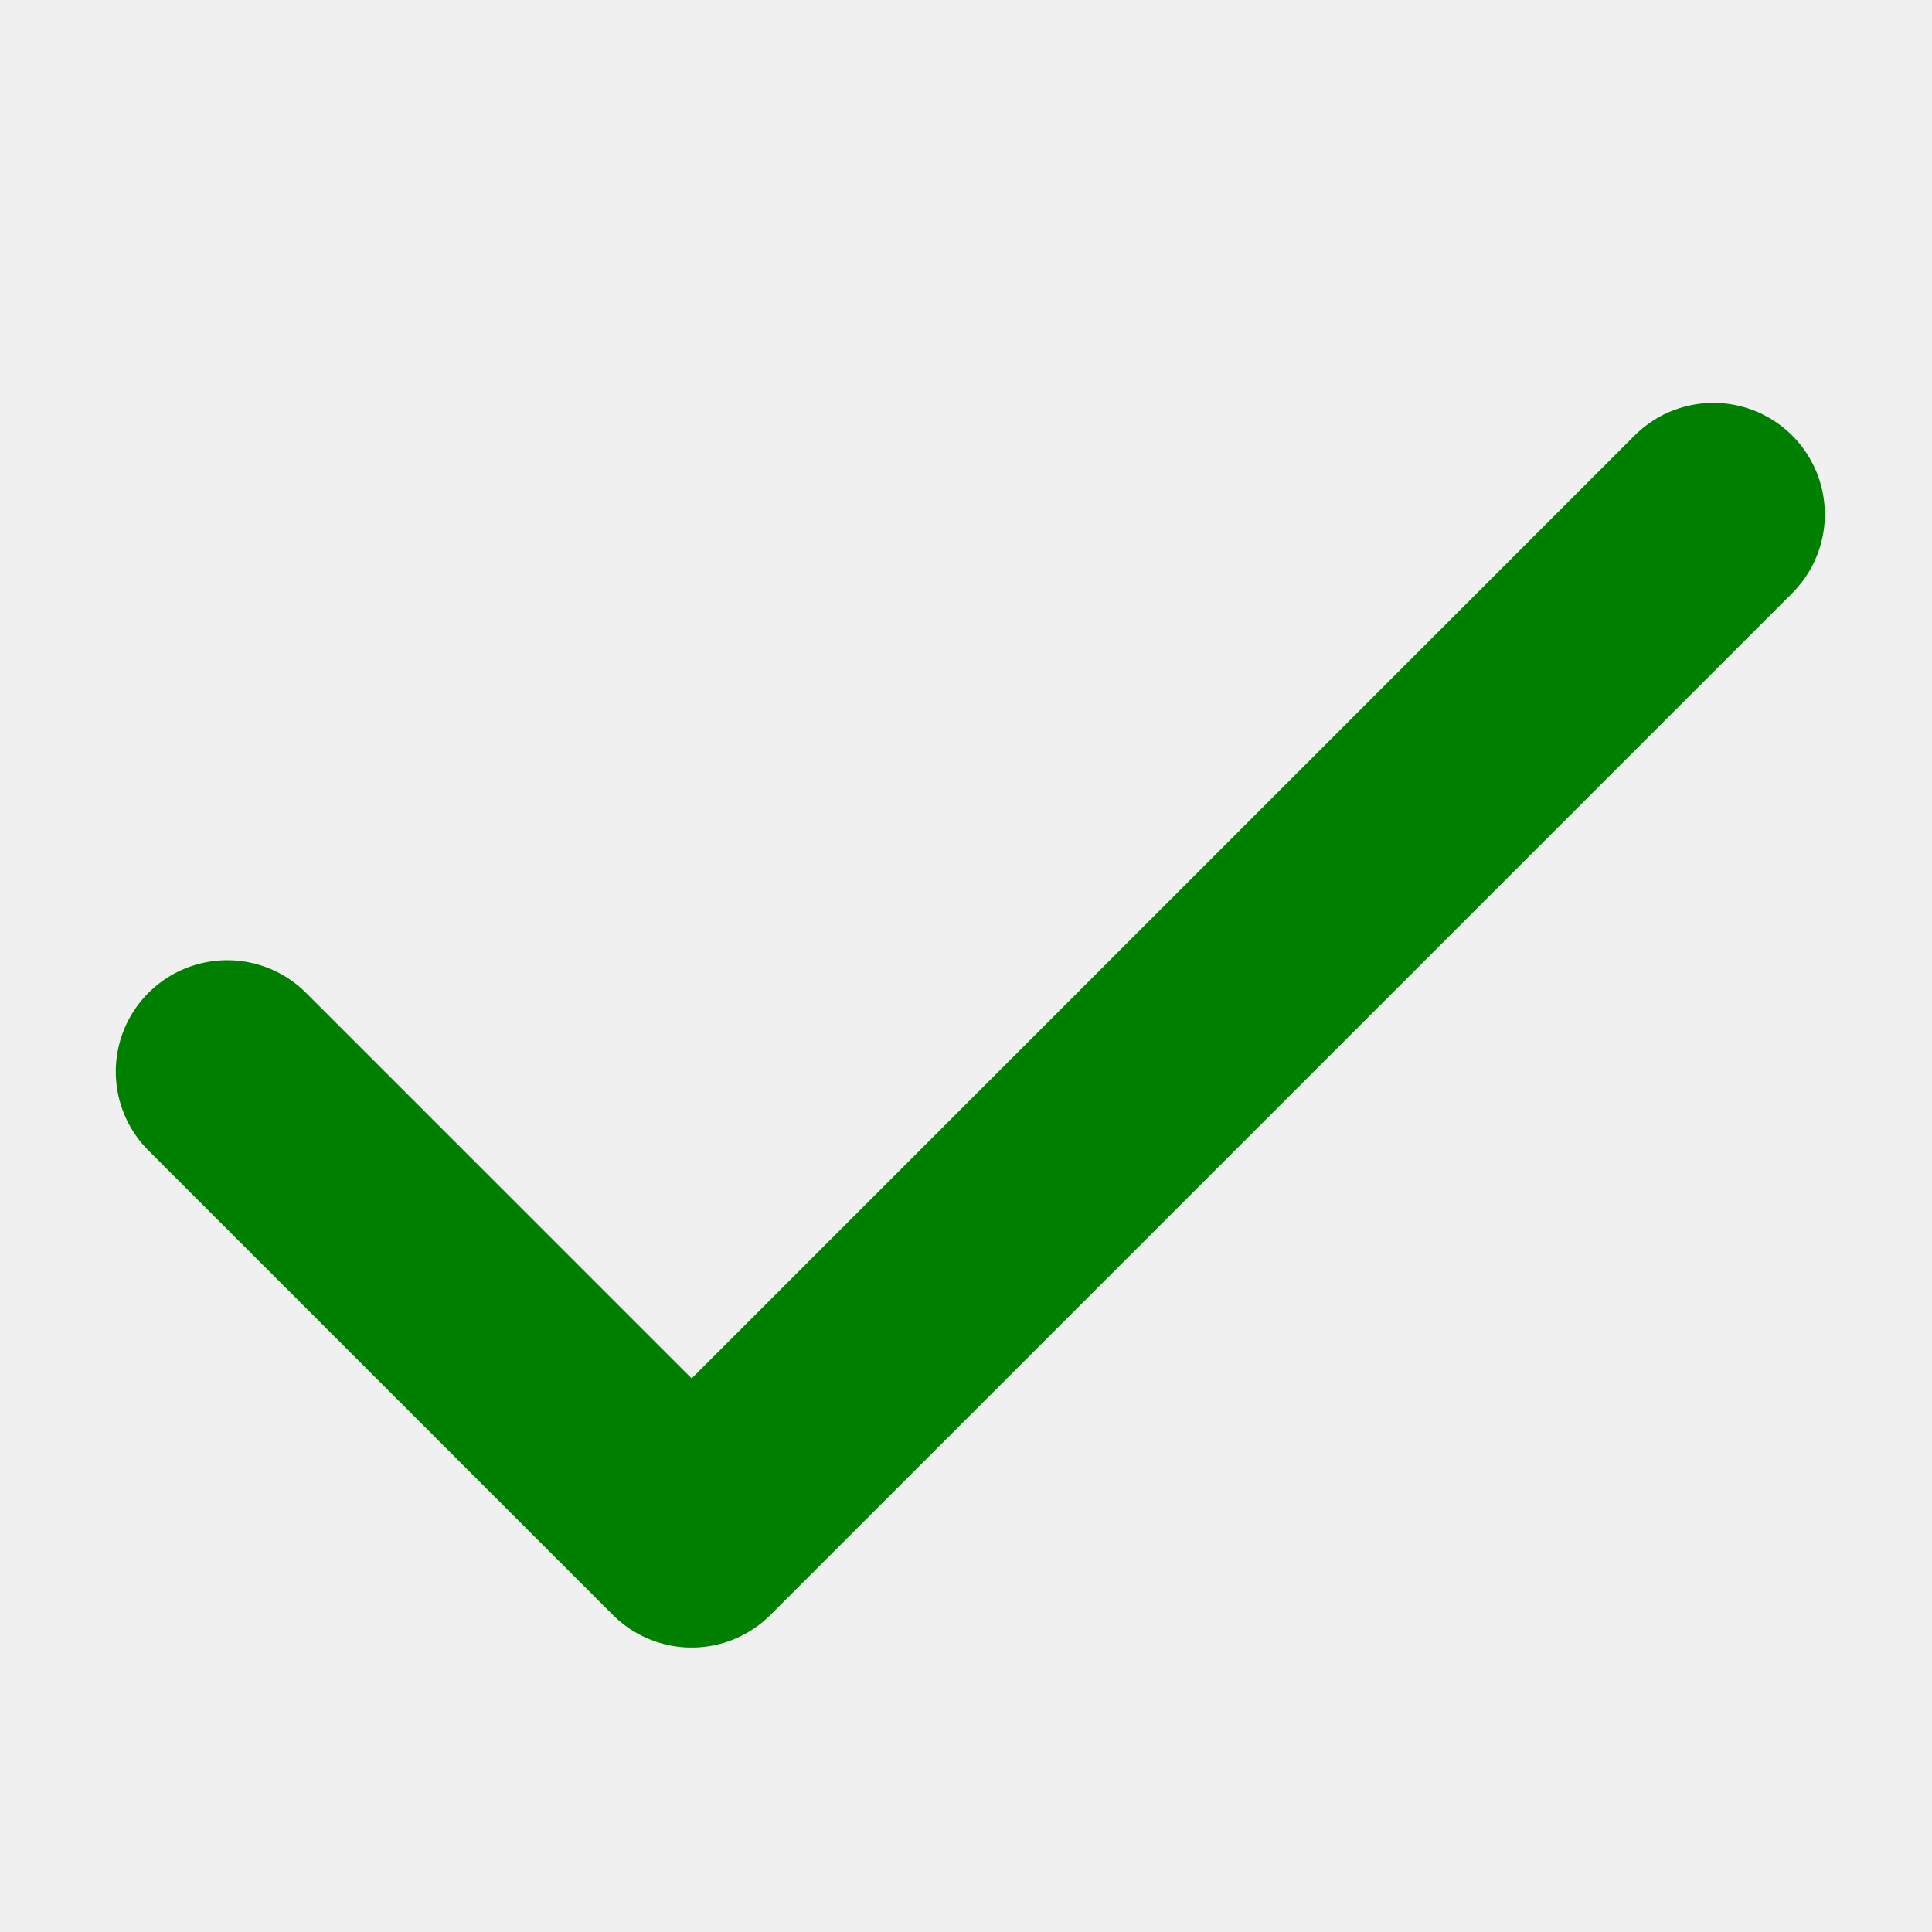
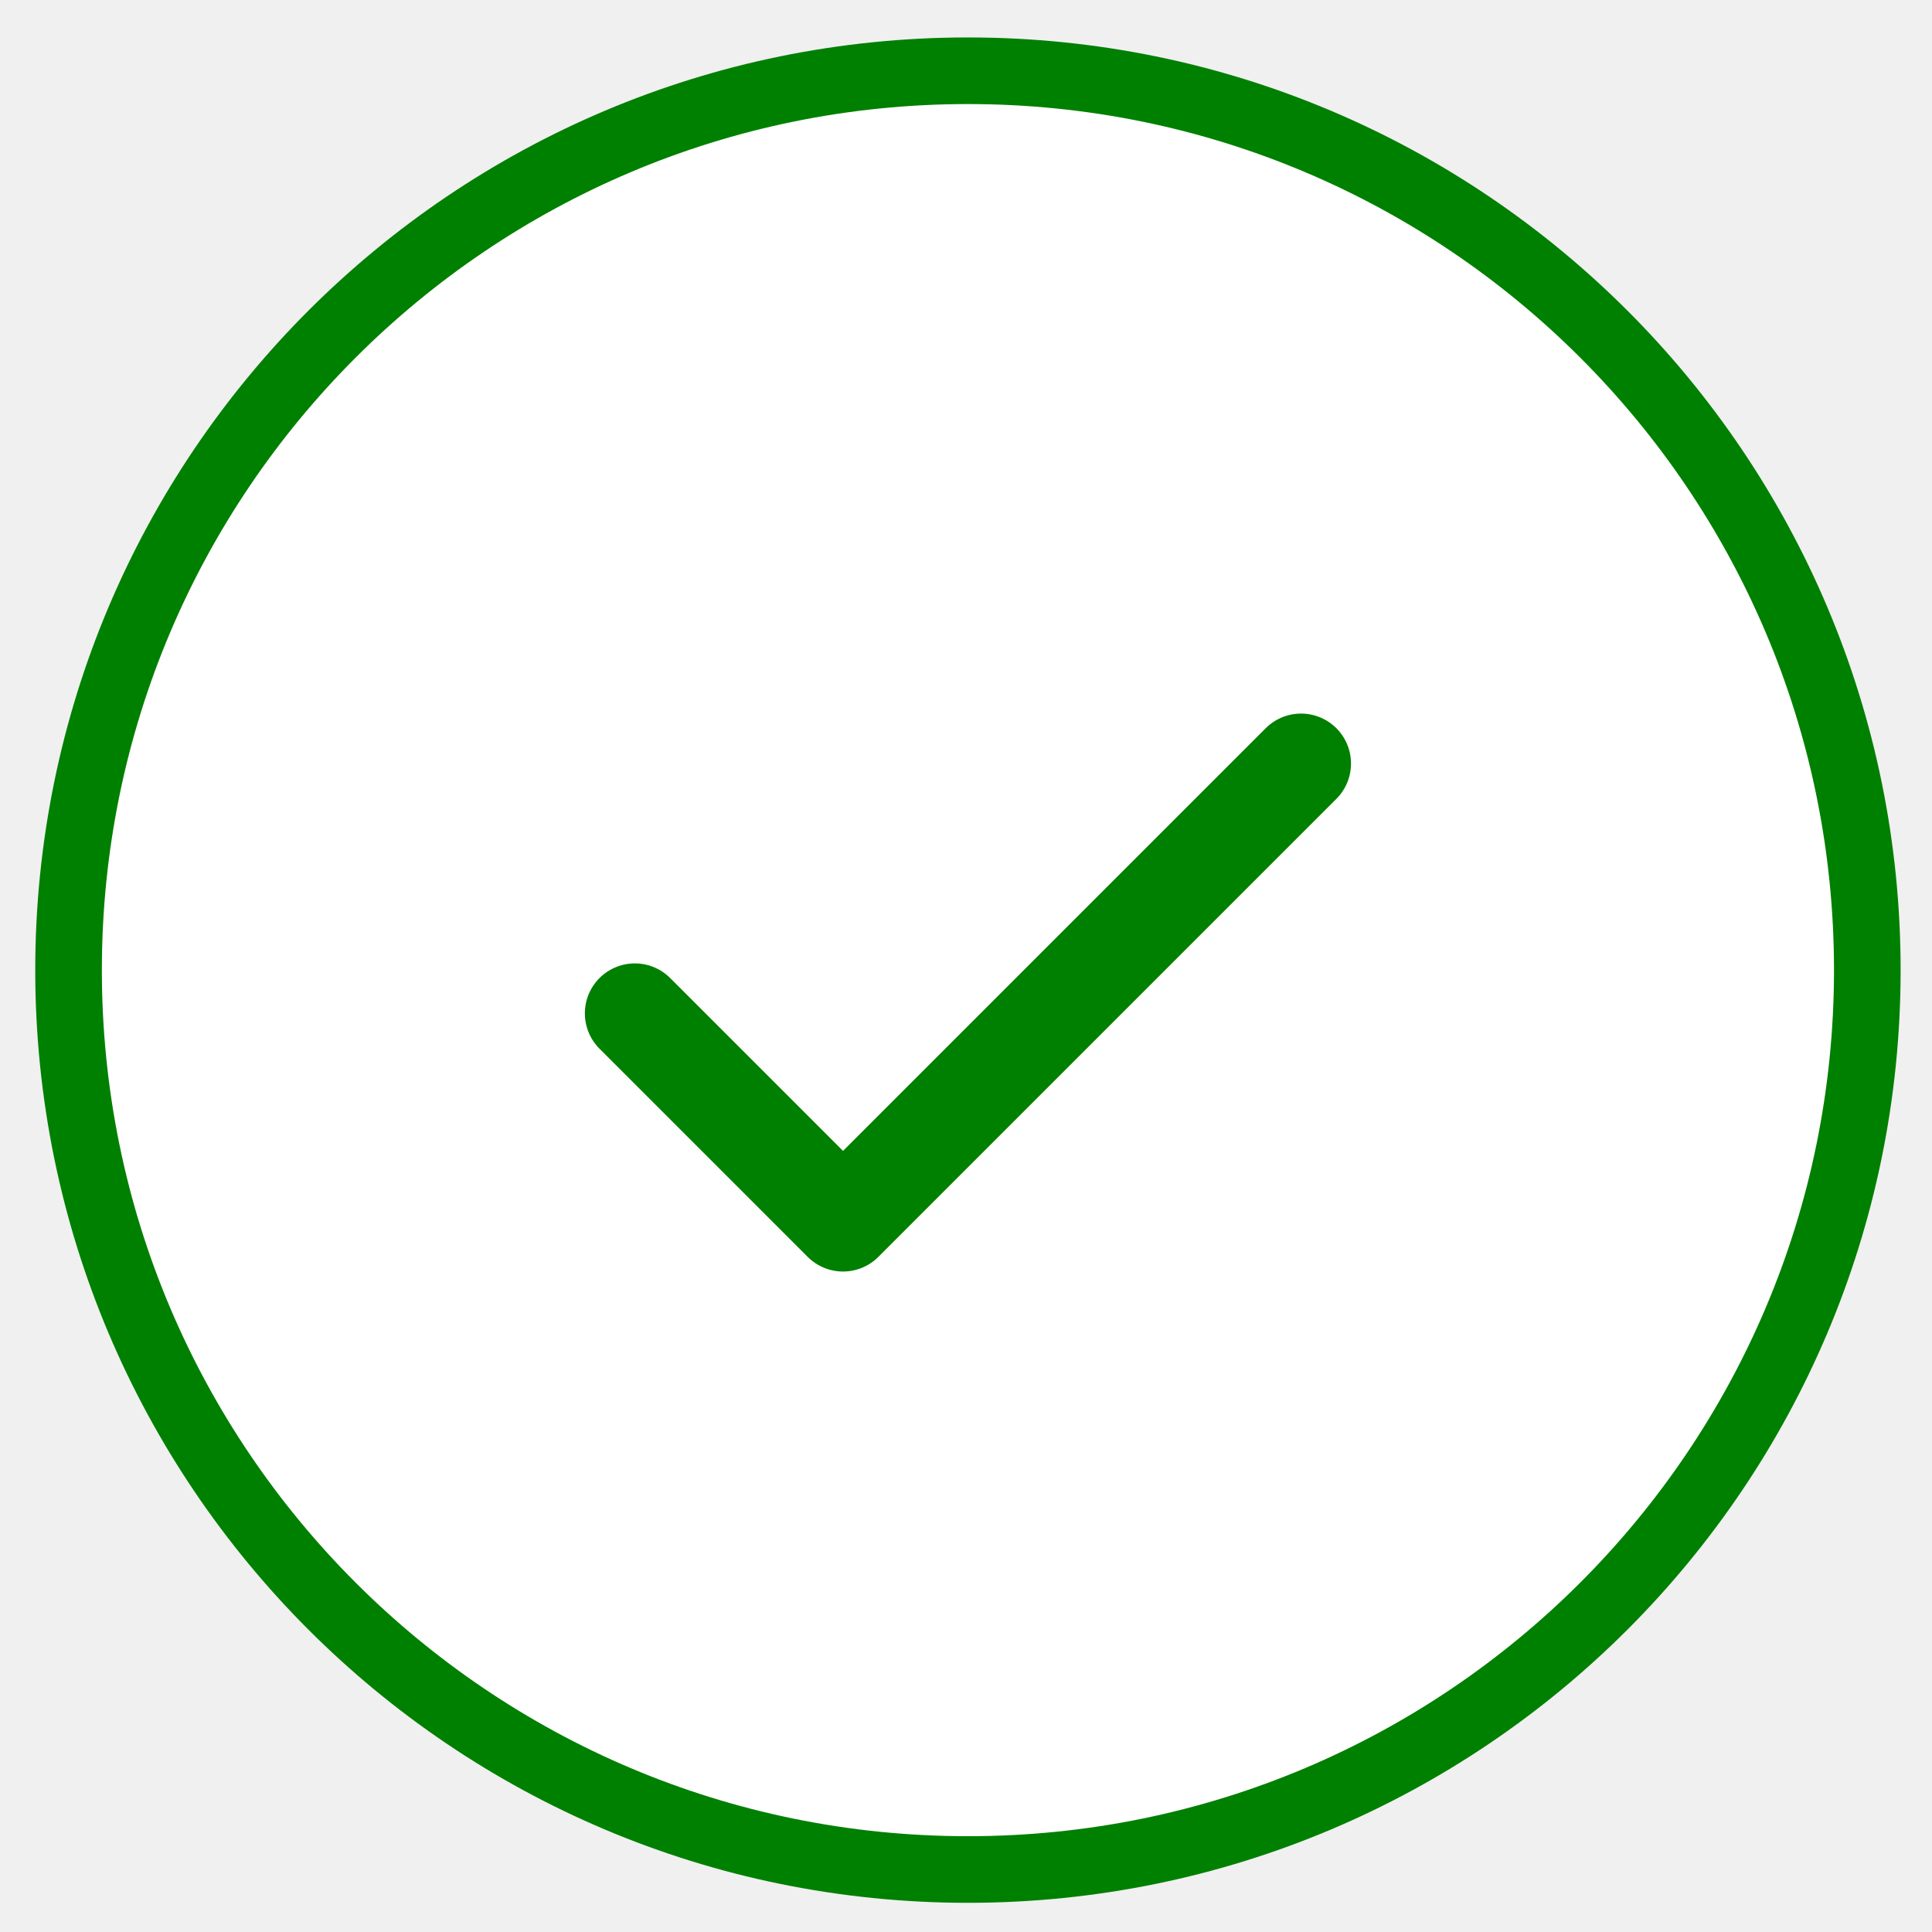
- <svg xmlns="http://www.w3.org/2000/svg" width="13" height="13" viewBox="0 0 13 13" fill="none">
-   <g clip-path="url(#clip0_1_28)">
-     <path d="M11.529 3.461L4.654 10.336L1.529 7.211" stroke="#008000" stroke-width="1.5" stroke-linecap="round" stroke-linejoin="round" />
+ <svg xmlns="http://www.w3.org/2000/svg" width="29" height="29" viewBox="0 0 29 29" fill="none">
+   <rect x="1.029" y="1.062" width="27" height="27" rx="13.5" fill="white" />
+   <rect x="1.029" y="1.062" width="27" height="27" rx="13.5" stroke="#008000" />
+   <g clip-path="url(#clip0_1_26)">
+     <path d="M19.529 11.461L12.654 18.336L9.529 15.211" stroke="#008000" stroke-width="1.5" stroke-linecap="round" stroke-linejoin="round" />
  </g>
  <defs>
-     <clipPath id="clip0_1_28">
-       <rect width="12" height="12" fill="white" transform="translate(0.529297 0.5625)" />
+     <clipPath id="clip0_1_26">
+       <rect width="12" height="12" fill="white" transform="translate(8.5293 8.5625)" />
    </clipPath>
  </defs>
</svg>
